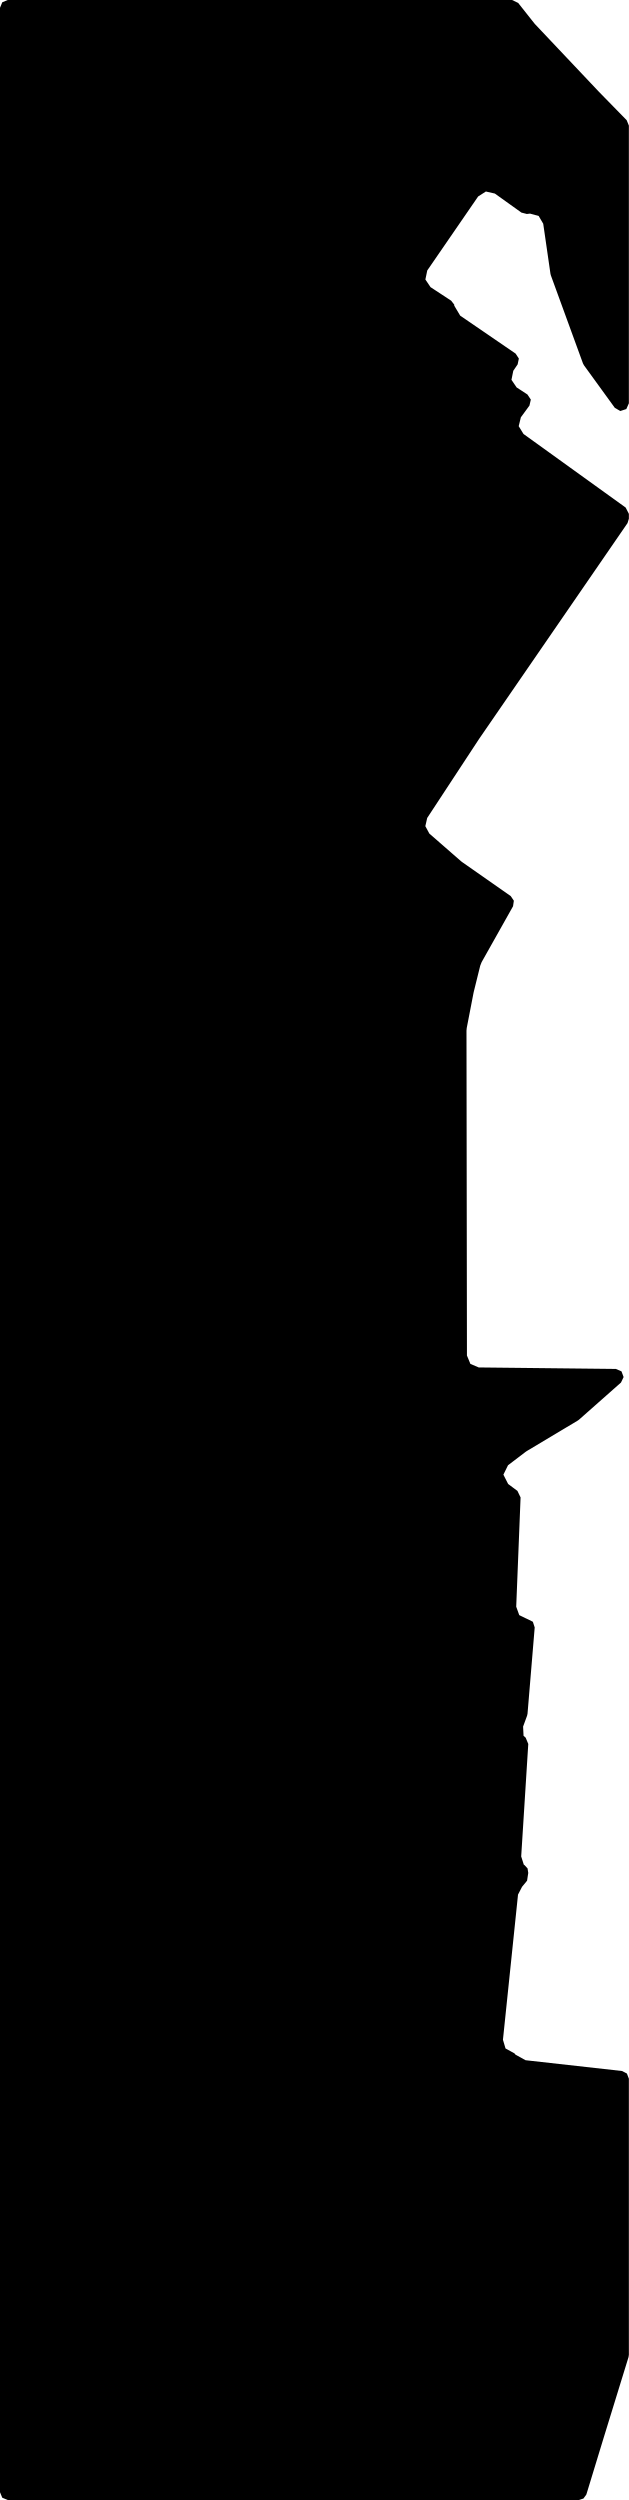
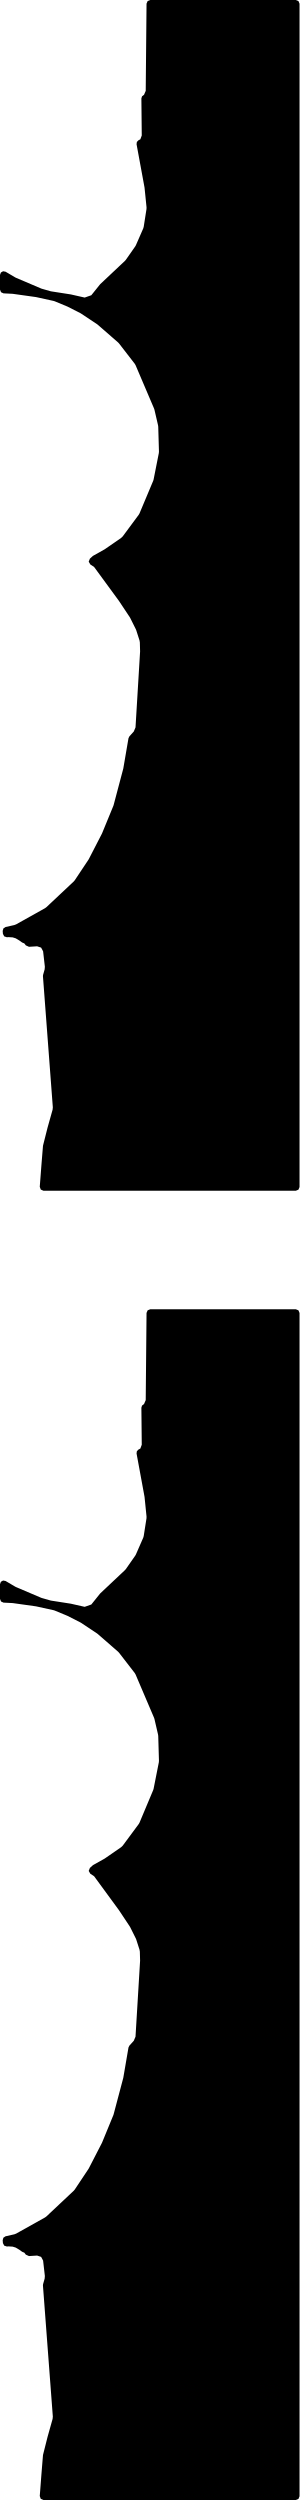
<svg>
  <g transform="translate(0 0)">
-     <polygon id="2" class="bin" points="-197.856,911.334 -199.795,915.082 -207.077,985.207 -205.836,989.407 -201.505,991.783 -201.007,992.407 -196.159,995.085 -149.583,1000.295 -147.205,1001.522 -146.25,1004.022 -146.25,1137.349 -146.416,1138.453 -158.491,1177.639 -166.554,1204.073 -166.581,1204.158 -166.836,1204.929 -168.2,1206.79 -170.396,1207.5 -446.25,1207.5 -448.902,1206.402 -450,1203.75 -450,3.75 -448.902,1.098 -446.25,0.0 -202.659,0.0 -199.719,1.423 -191.923,11.272 -191.529,11.726 -160.744,44.309 -160.664,44.392 -147.318,58.054 -146.25,60.675 -146.25,194.791 -147.492,197.578 -150.394,198.52 -153.036,196.992 -167.941,176.437 -168.428,175.521 -183.941,132.981 -184.13,132.232 -187.623,108.062 -189.815,104.32 -193.997,103.173 -195.52,103.354 -198.148,102.68 -210.99,93.485 -215.324,92.498 -219.063,94.9 -243.636,130.641 -244.538,134.998 -242.056,138.691 -232.084,145.238 -230.596,147.156 -230.595,147.641 -227.724,152.46 -200.961,170.792 -199.396,173.188 -199.977,175.991 -202.085,179.097 -202.963,183.45 -200.474,187.128 -195.25,190.54 -193.612,193.009 -194.276,195.896 -198.425,201.557 -199.465,205.85 -197.148,209.612 -147.808,245.149 -146.25,248.192 -146.25,250.543 -146.91,252.668 -218.59,356.881 -218.673,357.004 -243.666,395.082 -244.561,399.038 -242.635,402.607 -227.394,415.912 -226.815,416.365 -203.318,432.808 -201.812,435.047 -202.199,437.718 -217.375,464.715 -218.055,466.432 -221.198,479.145 -221.274,479.49 -224.563,496.506 -224.688,497.82 -224.465,654.733 -222.8,658.77 -218.779,660.473 -152.503,661.201 -149.82,662.374 -148.798,665.117 -150.059,667.759 -170.32,685.683 -170.879,686.093 -195.509,700.83 -196.142,701.258 -204.627,707.714 -206.861,712.257 -204.57,716.772 -200.077,720.103 -198.563,723.265 -200.668,776.038 -199.205,780.104 -195.325,782.006 -195.214,782.014 -192.631,783.314 -191.742,786.066 -195.207,827.707 -195.422,828.684 -197.343,833.935 -197.126,838.391 -196.102,839.296 -194.843,842.342 -198.263,896.669 -197.005,900.641 -196.685,900.827 -195.184,902.449 -194.857,904.634 -195.424,908.376 -197.856,911.334 " moovel_rot="0" moovel_centroid="-317.793,611.866" transform="translate(450 0)" />
-     <g transform="translate(2.497632 -1751.192) rotate(0)">
-       <polygon id="222672433" class="tile" points="35.632,1770.272 25.207,1770.037 25.312,1754.708 3.629,1753.689 0.103,1863.339 3.331,1870.195 0.0,1946.661 1.757,1965.245 1.565,1986.391 59.437,1986.703 51.898,1957.891 59.194,1933.352 66.341,1924.385 73.515,1927.295 80.269,1949.914 123.956,1939.545 128.401,1934.052 131.884,1936.766 132.766,1939.72 155.877,1940.579 149.644,1913.633 146.802,1898.573 150.8,1896.964 139.002,1848.532 132.295,1849.665 130.739,1841.239 106.369,1847.597 113.527,1886.591 98.435,1890.416 102.725,1911.196 72.591,1917.236 63.144,1877.815 36.463,1883.761 25.885,1836.889 51.67,1831.146 42.302,1789.639 35.632,1770.272 " moovel_rot="55.0" moovel_centroid="56.001,1890.536" />
+     <polygon id="2" class="bin" points="-1.875,0.0 0.777,1.098 1.875,3.75 1.875,1203.75 0.777,1206.402 -1.875,1207.5 -257.81,1207.5 -260.561,1206.299 -261.549,1203.464 -259.809,1180.685 -259.807,1180.666 -258.299,1162.148 -258.197,1161.536 -253.649,1143.512 -253.624,1143.416 -248.541,1125.306 -248.305,1122.937 -258.33,989.946 -258.198,988.639 -256.603,983.027 -256.386,980.379 -258.163,964.717 -260.184,960.955 -264.239,959.619 -272.49,960.126 -275.676,958.69 -277.272,956.645 -278.806,956.071 -279.696,955.593 -282.027,953.9 -282.551,953.555 -285.957,951.527 -289.039,950.577 -292.771,950.347 -293.719,950.354 -294.886,950.443 -297.605,949.558 -298.91,947.012 -299.154,944.047 -298.439,941.52 -296.243,940.081 -287.345,938.071 -285.507,937.366 -256.209,920.976 -254.858,919.986 -227.073,893.864 -226.06,892.665 -212.168,871.791 -211.779,871.13 -198.558,845.452 -198.311,844.917 -186.947,817.26 -186.66,816.407 -176.915,779.612 -176.785,779.012 -171.584,748.636 -170.675,746.759 -166.192,741.781 -164.453,737.627 -159.828,660.915 -159.818,660.314 -160.059,651.422 -160.384,649.513 -163.724,639.092 -164.118,638.124 -169.823,626.674 -170.248,625.939 -181.084,609.611 -181.264,609.352 -189.423,598.203 -201.124,582.225 -206.446,574.958 -210.259,572.424 -211.923,569.591 -210.717,566.536 -207.972,564.022 -207.271,563.515 -196.057,557.238 -195.503,556.893 -179.018,545.489 -177.405,543.927 -161.194,522.017 -160.382,520.591 -146.506,487.537 -146.101,486.211 -140.806,459.448 -140.678,457.917 -141.404,432.736 -141.578,431.387 -145.256,415.476 -145.63,414.328 -164.381,370.36 -165.266,368.853 -181.203,348.244 -182.125,347.267 -202.795,329.257 -203.506,328.715 -219.686,317.962 -220.369,317.563 -233.211,311.017 -233.7,310.791 -246.371,305.537 -247.528,305.174 -265.015,301.331 -265.537,301.237 -288.708,297.993 -289.321,297.935 -298.311,297.49 -300.842,296.329 -301.875,293.744 -301.875,278.777 -300.991,276.359 -298.755,275.081 -296.223,275.545 -286.447,281.3 -285.654,281.7 -260.214,292.541 -259.404,292.828 -250.761,295.292 -249.934,295.473 -233.265,298.07 -230.468,298.506 -230.46,298.507 -230.194,298.549 -229.951,298.596 -218.75,301.132 -215.998,301.753 -209.275,299.403 -200.425,288.372 -200.072,287.989 -175.135,264.497 -174.214,263.432 -164.735,249.866 -164.072,248.684 -156.633,231.675 -156.14,229.985 -153.325,211.992 -153.277,210.239 -155.273,190.518 -155.351,189.966 -163.395,146.254 -163.081,143.939 -161.459,142.26 -159.554,141.254 -158.122,137.389 -158.5,99.841 -157.85,97.694 -156.091,96.302 -155.867,96.216 -154.099,92.126 -153.272,3.715 -152.162,1.086 -149.522,0.0 -1.875,0.0 " moovel_rot="0" moovel_centroid="-100.912,662.561" moovel_centroidlatlon="0,0" transform="translate(301.875 0)" />
+     <g transform="translate(48.28366 -298.7791) rotate(0)">
+       <polygon id="443136827" class="tile" points="19.434,1201.0 118.382,1201.246 133.828,1228.725 137.044,1241.73 140.376,1258.971 140.152,1416.805 19.833,1418.125 20.408,1355.897 1.253,1330.426 1.0,1284.594 16.411,1266.368 19.434,1201.0 " moovel_rot="-16.2" moovel_centroid="75.506,1310.518" moovel_centroidlatlon="-74.164,40.583" />
    </g>
-     <g transform="translate(53.31033 -998.843) rotate(0)">
-       <polygon id="25165529" class="tile" points="4.741,1536.277 8.204,1466.614 6.109,1397.266 5.515,1385.793 1.0,1353.783 1.838,1322.599 5.55,1292.746 14.82,1236.243 14.487,1231.793 12.154,1229.141 16.717,1215.306 20.344,1204.264 21.633,1201.98 24.517,1201.0 30.672,1202.731 34.389,1205.672 32.019,1216.067 23.488,1245.59 20.029,1261.44 18.269,1276.696 17.69,1289.086 18.397,1301.329 23.095,1326.716 30.211,1349.091 52.806,1413.472 62.882,1497.538 57.97,1612.849 1.146,1613.346 4.741,1536.277 " moovel_rot="-47.2" moovel_centroid="28.606,1462.648" />
+     <g transform="translate(3.721422 -728.6568) rotate(0)">
+       <polygon id="274860433" class="tile" points="176.86,1625.466 144.72,1626.32 143.369,1626.038 142.257,1625.862 141.136,1625.567 139.675,1624.998 138.439,1624.287 137.767,1623.876 137.161,1623.394 136.627,1622.931 136.174,1622.475 135.824,1622.064 135.377,1621.474 134.946,1620.794 134.417,1619.784 134.02,1618.8 133.669,1617.769 133.343,1616.542 133.083,1615.279 132.973,1614.561 128.675,1614.483 127.982,1586.605 131.43,1586.443 131.745,1586.313 132.132,1586.053 132.397,1585.68 132.375,1585.078 132.367,1584.104 132.478,1583.01 132.649,1582.034 133.016,1581.048 133.262,1580.363 133.499,1579.859 133.748,1579.107 134.066,1578.422 134.352,1578.106 134.867,1577.863 135.504,1577.676 135.631,1577.355 135.468,1576.797 132.769,1574.466 139.844,1567.285 142.617,1569.475 143.226,1569.59 143.837,1568.963 144.558,1568.302 145.216,1567.985 146.554,1567.54 147.859,1567.324 148.495,1567.306 149.295,1567.508 149.975,1567.548 150.83,1567.748 152.426,1568.556 153.432,1569.186 154.072,1569.552 154.762,1570.143 155.78,1570.205 156.881,1570.057 157.895,1569.642 158.609,1569.003 158.796,1568.199 158.28,1567.204 152.076,1561.553 154.987,1558 154.399,1557.041 153.553,1556.416 152.738,1556.192 147.389,1551.229 147.139,1550.442 146.77,1549.85 146.261,1549.416 145.512,1549.214 144.875,1549.457 142.581,1552.267 132.112,1542.395 134.89,1539.634 134.877,1538.963 133.621,1537.34 132.342,1535.208 131.46,1533.291 131.209,1532.429 131.136,1531.245 131.132,1530.561 130.86,1529.83 130.466,1529.229 129.988,1528.989 126.427,1528.931 125.37,1496.524 128.669,1496.456 129.486,1496.295 129.948,1495.724 130.034,1494.996 129.856,1494.304 129.434,1493.704 127.872,1492.385 134.303,1485.224 172.009,1520.906 169.761,1523.145 169.39,1523.803 169.397,1524.307 169.665,1524.749 170.187,1525.142 170.946,1525.444 171.295,1525.517 171.698,1525.56 172.288,1525.457 172.706,1525.316 173.158,1525.059 174.028,1524.285 174.692,1523.459 175.116,1522.696 175.415,1522.131 175.595,1521.461 175.632,1520.809 175.563,1520.046 175.35,1519.358 174.565,1518.333 178.166,1514.601 178.781,1515.07 179.468,1515.353 180.137,1515.53 180.776,1515.539 181.438,1515.399 182.262,1515.084 182.966,1514.684 183.784,1514.071 184.323,1513.443 184.831,1512.713 185.111,1511.968 185.219,1511.203 185.022,1510.387 184.681,1509.794 184.319,1509.369 183.897,1509.126 183.248,1509.149 182.555,1509.394 180.398,1511.721 142.921,1476.243 145.567,1473.213 145.579,1472.889 145.392,1472.491 145.145,1472.126 144.014,1471.036 143.198,1469.948 142.36,1468.221 141.139,1465.025 141.107,1464.155 141.05,1463.2 141.027,1462.091 141.098,1461.153 141.278,1460.014 141.467,1459.087 141.741,1458.044 142.142,1457.111 142.376,1456.486 142.899,1455.517 143.31,1454.834 143.974,1453.895 145.34,1452.209 145.551,1451.827 145.507,1451.318 145.013,1450.699 142.621,1448.927 166.43,1423.73 168.652,1426.328 169.146,1426.684 169.745,1426.568 170.035,1426.335 170.874,1425.705 171.878,1425.021 172.973,1424.519 173.79,1424.206 175.194,1423.689 175.943,1423.441 176.708,1423.196 177.157,1422.949 177.29,1422.494 176.9,1419 190.994,1418.125 253.97,1479.898 254.161,1480.736 253.971,1481.719 254.166,1482.434 256.518,1481.78 264.3,1485.513 262.823,1494.265 262.779,1496.902 262.529,1499.824 262.349,1506.222 264.18,1575.35 263.9,1576.453 262.95,1577.952 262.67,1578.622 256.846,1584.508 240.728,1569.056 243.444,1566.075 243.287,1565.571 242.525,1565.243 241.957,1565.14 241.046,1565.338 240.169,1565.851 228.612,1578.049 228.376,1578.684 228.307,1579.255 228.499,1579.999 228.805,1580.52 229.193,1581.067 229.595,1581.298 230.148,1581.266 230.921,1580.876 231.614,1580.255 232.804,1578.655 253.155,1598.022 250.698,1600.726 250.63,1601.071 250.683,1601.435 250.94,1601.77 251.252,1602.082 251.945,1602.569 242.474,1612.571 241.355,1614.303 239.987,1616.563 238.741,1618.823 237.972,1620.291 236.661,1623.467 223.154,1623.987 211.712,1624.205 209.736,1624.105 207.876,1623.67 205.434,1622.687 203.298,1621.361 201.436,1619.668 200.389,1618.613 198.068,1616.297 197.046,1615.138 195.663,1614.248 194.483,1614.248 193.606,1614.705 185.051,1626.113 181.995,1626.144 178.45,1626.183 177.919,1625.879 177.403,1625.634 176.86,1625.466 " moovel_rot="-20.9" moovel_centroid="194.577,1531.425" moovel_centroidlatlon="-73.835,40.675" />
    </g>
-     <g transform="translate(-283.5777 -1771.317) rotate(0)">
-       <polygon id="223633973" class="tile" points="374.323,2127.25 423.33,2128.5 422.902,2114.069 440.305,2104.977 463.023,2093.115 466.393,2093.254 465.843,2009.079 461.179,2008.963 461.129,1986.703 374.323,1986.984 374.327,1990.522 374.323,2127.25 " moovel_rot="40.0" moovel_centroid="417.323,2052.699" />
+     <g transform="translate(-118.2238 -1383.515) rotate(0)">
+       <polygon id="443764996" class="tile" points="272.741,1990.235 309.982,1997.032 306.86,2013.818 326.828,2017.467 316.992,2070.224 374.092,2080.646 377.372,2063.063 331.876,2054.757 353.388,1939.303 377.071,1812.198 348.283,1806.945 341.984,1840.752 301.963,1833.45 272.741,1990.235 " moovel_rot="-26.9" moovel_centroid="326.624,1929.498" moovel_centroidlatlon="-74.114,40.565" />
    </g>
-     <g transform="translate(78.53352 -1373.155) rotate(0)">
-       <polygon id="286144368" class="tile" points="99.246,2098.898 9.116,2103.468 8.271,2090.075 2.1,2085.06 0.0,2061.703 2.23,2055.073 2.117,2024.251 7.201,2023.881 7.409,2006.325 34.26,1991.797 88.914,1986.703 98.291,1993.523 104.174,2001.449 104.157,2093.945 100.298,2094.736 99.246,2098.898 " moovel_rot="40.8" moovel_centroid="54.507,2046.875" />
+     <g transform="translate(164.8428 -1057.143) rotate(0)">
+       <polygon id="329318004" class="tile" points="98.948,1418.125 124.37,1418.302 124.189,1806.945 99.332,1806.877 98.948,1418.125 " moovel_rot="50.9" moovel_centroid="111.709,1611.835" moovel_centroidlatlon="-73.772,40.679" />
    </g>
-     <g transform="translate(-235.8766 -743.7329) rotate(0)">
-       <polygon id="375468800" class="tile" points="436.775,1214.278 436.661,1350.072 433.075,1350.513 432.487,1352.878 422.918,1352.918 422.382,1334.283 420.536,1334.603 420.088,1335.679 420.237,1352.196 387.76,1352.377 387.312,1337.689 367.418,1337.956 367.33,1338.671 386.6,1338.404 386.626,1352.076 363.604,1352.343 363.402,1348.075 357.066,1347.628 357.066,1202.343 360.906,1201.534 371.521,1201.0 371.521,1222.854 367.242,1223.035 367.418,1224.377 371.697,1224.557 371.723,1256.584 366.346,1256.711 367.356,1282.92 371.969,1282.78 371.521,1291.022 367.33,1291.109 367.33,1293.527 371.609,1293.259 371.723,1313.464 372.321,1313.591 372.233,1309.116 381.96,1308.935 382.136,1313.591 387.312,1313.951 387.584,1308.755 426.933,1308.935 426.67,1264.472 418.234,1264.632 411.767,1257.158 411.881,1253.538 407.505,1253.719 407.566,1251.341 397.514,1250.225 397.487,1221.418 426.573,1220.79 426.573,1214.432 436.775,1214.278 " moovel_rot="-90" moovel_centroid="397.498,1290.316" />
+     <g transform="translate(-313.8806 -905.4651) rotate(0)">
+       <polygon id="309309708" class="tile" points="569.317,1962.498 568.481,1909.256 569.439,1806.945 498.861,1807.966 498.766,1811.727 506.923,1811.748 507.969,1902.986 511.704,1919.622 518.738,1934.558 523.437,1939.812 530.42,1947.616 544.455,1956.571 558.722,1961.158 569.317,1962.498 " moovel_rot="-0.9" moovel_centroid="539.849,1877.792" moovel_centroidlatlon="-74.151,40.597" />
    </g>
-     <g transform="translate(-182.7341 -918.1581) rotate(0)">
-       <polygon id="277477842" class="tile" points="256.142,1737.931 258.186,1627.881 254.961,1626.801 254.069,1624.281 252.936,1621.993 249.763,1618.444 246.976,1616.114 243.343,1613.989 240.175,1613.346 234.119,1613.569 229.743,1615.135 225.846,1617.943 222.846,1621.37 185.333,1715.278 185.234,1724.486 187.859,1733.42 191.7,1739.422 198.956,1745.398 206.131,1748.741 213.524,1749.341 238.599,1745.566 245.267,1745.031 248.941,1744.863 252.852,1745.395 256.378,1748.441 258.301,1753.689 257.631,1737.074 256.142,1737.931 " moovel_rot="-42.6" moovel_centroid="227.627,1689.364" />
+     <g transform="translate(-31.45279 -942.135) rotate(0)">
+       <polygon id="383827141" class="tile" points="251.24,1393.631 199.105,1320.911 240.835,1290.529 233.105,1279.301 202.22,1301.723 185.841,1278.588 217.108,1256.153 212.462,1249.327 194.137,1260.734 178.915,1239.456 234.393,1201.0 251.333,1222.971 251.24,1393.631 " moovel_rot="79.0" moovel_centroid="226.261,1283.422" moovel_centroidlatlon="-73.848,40.752" />
    </g>
-     <g transform="translate(-241.999 -1023.198) rotate(0)">
-       <polygon id="450358501" class="tile" points="366.721,1859.652 370.007,1862.121 366.627,1866.299 388.526,1882.56 391.84,1878.439 396.363,1882.089 404.32,1871.536 410.158,1876.17 402.205,1886.718 405.835,1889.724 403.428,1892.84 407.959,1896.355 407.317,1897.26 426.391,1911.591 434.269,1844.967 427.242,1854.172 377.162,1815.93 404.967,1779.508 417.816,1789.318 418.397,1788.568 434.347,1787.642 432.751,1763.59 420.993,1753.689 343.117,1791.33 371.845,1816.554 354.205,1836.308 366.333,1845.282 373.491,1850.609 368.581,1857.222 366.721,1859.652 " moovel_rot="-40.5" moovel_centroid="395.466,1828.57" />
+     <g transform="translate(76.96542 -745.1283) rotate(0)">
+       <polygon id="180332956" class="tile" points="116.542,1927.095 188.7,1905.866 187.927,1806.945 116.548,1808.388 116.542,1927.095 " moovel_rot="-83.4" moovel_centroid="151.35,1862.352" moovel_centroidlatlon="-73.809,40.656" />
    </g>
-     <g transform="translate(-76.8835 -1198.5) rotate(0)">
-       <polygon id="272064769" class="tile" points="223.59,1296.387 223.565,1201.178 282.735,1201.0 282.759,1296.209 223.59,1296.387 " moovel_rot="-67.0" moovel_centroid="253.162,1248.694" />
+     <g transform="translate(224.8104 -1597.882) rotate(0)">
+       <polygon id="281396281" class="tile" points="62.126,1948.957 10.787,1959.73 0.0,1908.33 10.962,1906.027 20.347,1950.756 32.8,1948.142 32.482,1946.641 28.353,1947.508 24.987,1945.359 14.826,1896.908 18.381,1896.163 2.174,1818.926 59.292,1806.945 62.013,1819.923 55.765,1829.966 58.292,1842.034 40.478,1845.774 60.065,1939.137 62.126,1948.957 " moovel_rot="-4.2" moovel_centroid="31.694,1883.103" moovel_centroidlatlon="-73.874,40.77" />
    </g>
-     <g transform="translate(-157.0324 -1294.857) rotate(0)">
-       <polygon id="245186347" class="tile" points="249.533,2232.474 249.539,2208.521 243.841,2208.528 243.843,2201.586 249.641,2201.577 249.646,2189.094 244.815,2189.097 244.82,2181.578 244.817,2174.057 248.202,2174.057 248.213,2132.941 244.016,2132.943 244.016,2129.149 239.533,2129.151 239.532,2132.713 234.255,2132.713 229.243,2132.723 229.245,2128.5 200.949,2128.529 200.952,2132.82 196.719,2132.821 196.717,2152.588 201.559,2152.58 201.563,2157.66 195.615,2157.661 195.619,2130.959 192.644,2130.963 184.088,2130.97 184.071,2169.024 189.054,2169.022 189.043,2192.955 184.05,2192.961 184.042,2230.453 188.411,2230.443 192.268,2230.444 196.423,2230.435 196.432,2207.637 202.712,2207.625 202.711,2211.888 197.798,2211.896 197.791,2231.457 201.979,2231.454 201.976,2236.621 230.746,2236.588 230.748,2232.223 235.527,2232.216 240.698,2232.21 240.697,2236.711 245.137,2236.701 245.139,2232.479 249.533,2232.474 " moovel_rot="-79.2" moovel_centroid="217.008,2182.364" />
+     <g transform="translate(-170.6953 -1034.65) rotate(0)">
+       <polygon id="413778951" class="tile" points="342.244,1255.246 350.467,1254.694 349.424,1278.081 394.561,1296.766 391.37,1226.054 427.405,1225.806 426.435,1201.644 342.232,1201.0 342.244,1255.246 " moovel_rot="45.5" moovel_centroid="376.313,1238.134" moovel_centroidlatlon="-74.143,40.554" />
    </g>
-     <g transform="translate(40.47001 -728.8904) rotate(0)">
-       <polygon id="182103074" class="tile" points="130.808,1639.3 130.789,1613.483 54.637,1613.346 54.703,1706.885 66.302,1706.906 68.989,1706.91 102.247,1706.968 102.212,1656.51 102.197,1639.255 130.808,1639.3 " moovel_rot="20.1" moovel_centroid="83.862,1655.345" />
+     <g transform="translate(-216.2218 -543.1149) rotate(0)">
+       <polygon id="238899941" class="tile" points="505.966,1428.41 502.249,1428.219 501.959,1426.482 501.236,1422.247 485.503,1422.433 485.375,1418.289 479.411,1418.125 475.859,1418.992 478.303,1449.099 480.004,1465.693 482.913,1465.651 484.365,1466.181 484.564,1469.775 483.291,1470.371 480.629,1470.733 479.857,1493.251 479.161,1504.914 481.781,1505.125 482.796,1505.571 482.646,1508.813 481.426,1509.149 478.868,1509.196 477.934,1521.531 477.095,1539.308 480.313,1544.004 481.826,1544.792 481.527,1549.66 479.995,1550.429 475.91,1552.475 476.3,1570.702 479.873,1586.074 484.853,1600.329 488.428,1598.765 491.076,1598.166 495.488,1597.169 495.919,1594.238 498.385,1591.033 500.61,1586.361 502.114,1548.447 502.136,1547.81 506.085,1547.317 508.263,1508.459 509.457,1468.249 505.966,1428.41 " moovel_rot="64.9" moovel_centroid="492.294,1504.725" moovel_centroidlatlon="-73.853,40.76" />
    </g>
-     <g transform="translate(-517.8074 -1363.474) rotate(0)">
-       <polygon id="108144474" class="tile" points="566.986,2026.484 566.546,1993.464 567.635,1992.175 567.622,1987.095 546.41,1986.797 541.211,1986.729 539.938,1986.703 539.882,1988.523 539.761,1992.89 539.762,1993.458 539.887,2017.331 536.982,2012.643 535.188,2011.649 533.143,2010.795 530.7,2010.465 528.276,2010.636 525.539,2011.344 523.189,2012.743 521.39,2015.361 520.342,2018.459 520.36,2041.214 520.358,2043.832 520.369,2051.442 520.39,2084.468 520.307,2095.428 523.288,2102.444 530.356,2102.443 530.344,2098.988 540.81,2094.091 540.727,2053.519 542.269,2053.604 582.977,2053.752 583.236,2047.684 589.051,2047.571 588.77,2029.578 581.455,2029.648 580.889,2029.198 576.317,2029.181 575.401,2030.71 569.904,2030.819 569.931,2026.491 566.986,2026.484 " moovel_rot="8.7" moovel_centroid="546.394,2038.194" />
+     <g transform="translate(166.0459 -1407.13) rotate(0)">
+       <polygon id="313670396" class="tile" points="56.502,1567.388 56.643,1541.579 56.614,1537.463 79.706,1538.303 81.743,1510.316 64.1,1509.685 58.636,1504.067 56.526,1418.259 65.644,1418.125 70.139,1420.712 78.282,1418.2 89.192,1442.584 95.823,1472.726 97.948,1490.988 92.848,1491.231 93.179,1502.888 97.339,1503.744 94.646,1551.416 89.843,1569.127 56.502,1567.388 " moovel_rot="-56.1" moovel_centroid="76.358,1493.286" moovel_centroidlatlon="-74.192,40.535" />
    </g>
-     <g transform="translate(-319.2424 -1429.508) rotate(0)">
-       <polygon id="317242929" class="tile" points="506.494,1753.689 478.257,1789.653 472.391,1785.331 435.347,1832.607 455.912,1848.815 514.69,1895.158 519.863,1889.045 515.547,1885.328 516.886,1883.828 507.08,1874.864 509.884,1871.284 499.96,1863.379 467.377,1837.993 462.913,1834.51 495.923,1794.144 497.447,1792.166 519.833,1763.015 506.494,1753.689 " moovel_rot="43.3" moovel_centroid="479.416,1823.066" />
+     <g transform="translate(-147.2489 -1151.591) rotate(0)">
+       <polygon id="283424654" class="tile" points="341.232,1312.001 297.701,1313.822 297.843,1207.223 301.511,1206.758 301.498,1201.196 336.931,1201.0 337.208,1205.148 340.973,1205.326 341.232,1312.001 " moovel_rot="10.6" moovel_centroid="319.405,1257.515" moovel_centroidlatlon="-73.86,40.669" />
    </g>
-     <g transform="translate(-129.3077 -1076.98) rotate(0)">
-       <polygon id="412450772" class="tile" points="131.817,1695.278 173.42,1695.134 173.686,1692.18 174.281,1622.301 174.349,1613.902 131.808,1613.346 131.817,1695.278 " moovel_rot="29.9" moovel_centroid="152.878,1654.297" />
+     <g transform="translate(-224.3282 -295.1125) rotate(0)">
+       <polygon id="118766904" class="tile" points="403.37,1480.66 403.99,1478.708 412.289,1452.709 412.845,1450.968 412.843,1425.948 412.839,1418.125 369.356,1422.88 362.304,1423.077 355.032,1423.281 359.162,1448.061 356.266,1471.542 403.37,1480.66 " moovel_rot="-68.7" moovel_centroid="385.276,1447.944" moovel_centroidlatlon="-73.831,40.751" />
    </g>
-     <g transform="translate(-281.2616 -756.0947) rotate(0)">
-       <polygon id="255480859" class="tile" points="333.139,1245.056 292.372,1201.0 287.22,1205.551 283.759,1284.967 333.17,1288.499 333.139,1245.056 " moovel_rot="-14.2" moovel_centroid="306.743,1252.728" />
+     <g transform="translate(-358.8448 -294.7812) rotate(0)">
+       <polygon id="443136835" class="tile" points="458.717,1421.723 458.751,1486.431 452.957,1487.605 452.195,1490.644 417.041,1479.678 417.736,1475.167 413.845,1475.212 414.598,1418.125 458.717,1421.723 " moovel_rot="73.3" moovel_centroid="436.962,1452.542" moovel_centroidlatlon="-74.165,40.579" />
    </g>
-     <g transform="translate(-169.5719 -876.3498) rotate(0)">
-       <polygon id="284469844" class="tile" points="172.14,1202.216 172.072,1316.448 197.359,1316.162 198.563,1315.352 199.119,1313.706 196.388,1201.0 174.011,1201.367 172.14,1202.216 " moovel_rot="65.6" moovel_centroid="184.956,1259.801" />
+     <g transform="translate(159.9739 -1389.086) rotate(0)">
+       <polygon id="436396133" class="tile" points="38.994,1543.192 54.502,1543.382 54.491,1418.205 0.194,1418.125 0.0,1433.659 39.235,1433.23 38.994,1543.192 " moovel_rot="5.5" moovel_centroid="40.345,1467.842" moovel_centroidlatlon="-73.805,40.588" />
    </g>
-     <g transform="translate(-247.8611 -1610.846) rotate(0)">
-       <polygon id="280170299" class="tile" points="298.401,1634.688 298.651,1631.203 299.331,1621.589 299.94,1613.346 342.769,1613.524 342.754,1686.955 326.9,1686.465 326.033,1698.517 311.188,1697.492 311.125,1655.143 299.088,1655.262 298.401,1634.688 " moovel_rot="-55.9" moovel_centroid="322.766,1649.869" />
+     <g transform="translate(-190.8045 -1375.875) rotate(0)">
+       <polygon id="235063429" class="tile" points="474.828,1418.193 459.792,1418.125 459.751,1581.312 467.944,1581.346 468.163,1522.273 474.859,1522.252 474.805,1514.565 474.828,1418.193 " moovel_rot="40" moovel_centroid="466.489,1489.635" moovel_centroidlatlon="-73.916,40.604" />
    </g>
-     <g transform="translate(87.86079 -1981.564) rotate(0)">
-       <polygon id="404110990" class="tile" points="114.522,2133.997 124.324,2128.5 135.826,2152.796 131.367,2168.52 122.951,2171.485 117.601,2240.519 135.891,2263.552 123.208,2276.143 104.308,2250.523 99.449,2231.016 114.522,2133.997 " moovel_rot="-77.0" moovel_centroid="116.572,2201.919" />
+     <g transform="translate(-120.7603 -782.9681) rotate(0)">
+       <polygon id="240737270" class="tile" points="265.329,1463.531 308.766,1463.457 308.861,1425.392 308.755,1418.125 302.775,1418.134 265.3,1418.197 265.329,1463.531 " moovel_rot="-81.6" moovel_centroid="287.063,1440.82" moovel_centroidlatlon="-73.962,40.689" />
    </g>
-     <g transform="translate(-0.4525073 -1650.936) rotate(0)">
-       <polygon id="302064286" class="tile" points="184.6,1848.869 175.767,1850 169.598,1847.774 169.963,1817.564 169.115,1812.87 167.036,1809.49 163.82,1805.895 161.69,1801.492 162.301,1792.728 157.877,1792.941 158.407,1777.897 158.636,1775.695 159.635,1774.244 161.323,1772.908 163.775,1772.329 165.968,1771.856 165.835,1769.909 168.89,1768.103 169.224,1762.173 162.577,1762.003 158.377,1756.844 158.196,1754.288 187.678,1753.832 191.467,1753.689 191.518,1829.441 189.046,1839.749 184.6,1848.869 " moovel_rot="-40.7" moovel_centroid="177.589,1797.199" />
+   </g>
+   <g transform="translate(0 1327.7)">
+     <polygon id="2" class="bin" points="-1.875,0.0 0.777,1.098 1.875,3.75 1.875,1203.75 0.777,1206.402 -1.875,1207.5 -257.81,1207.5 -260.561,1206.299 -261.549,1203.464 -259.809,1180.685 -259.807,1180.666 -258.299,1162.148 -258.197,1161.536 -253.649,1143.512 -253.624,1143.416 -248.541,1125.306 -248.305,1122.937 -258.33,989.946 -258.198,988.639 -256.603,983.027 -256.386,980.379 -258.163,964.717 -260.184,960.955 -264.239,959.619 -272.49,960.126 -275.676,958.69 -277.272,956.645 -278.806,956.071 -279.696,955.593 -282.027,953.9 -282.551,953.555 -285.957,951.527 -289.039,950.577 -292.771,950.347 -293.719,950.354 -294.886,950.443 -297.605,949.558 -298.91,947.012 -299.154,944.047 -298.439,941.52 -296.243,940.081 -287.345,938.071 -285.507,937.366 -256.209,920.976 -254.858,919.986 -227.073,893.864 -226.06,892.665 -212.168,871.791 -211.779,871.13 -198.558,845.452 -198.311,844.917 -186.947,817.26 -186.66,816.407 -176.915,779.612 -176.785,779.012 -171.584,748.636 -170.675,746.759 -166.192,741.781 -164.453,737.627 -159.828,660.915 -159.818,660.314 -160.059,651.422 -160.384,649.513 -163.724,639.092 -164.118,638.124 -169.823,626.674 -170.248,625.939 -181.084,609.611 -181.264,609.352 -189.423,598.203 -201.124,582.225 -206.446,574.958 -210.259,572.424 -211.923,569.591 -210.717,566.536 -207.972,564.022 -207.271,563.515 -196.057,557.238 -195.503,556.893 -179.018,545.489 -177.405,543.927 -161.194,522.017 -160.382,520.591 -146.506,487.537 -146.101,486.211 -140.806,459.448 -140.678,457.917 -141.404,432.736 -141.578,431.387 -145.256,415.476 -145.63,414.328 -164.381,370.36 -165.266,368.853 -181.203,348.244 -182.125,347.267 -202.795,329.257 -203.506,328.715 -219.686,317.962 -220.369,317.563 -233.211,311.017 -233.7,310.791 -246.371,305.537 -247.528,305.174 -265.015,301.331 -265.537,301.237 -288.708,297.993 -289.321,297.935 -298.311,297.49 -300.842,296.329 -301.875,293.744 -301.875,278.777 -300.991,276.359 -298.755,275.081 -296.223,275.545 -286.447,281.3 -285.654,281.7 -260.214,292.541 -259.404,292.828 -250.761,295.292 -249.934,295.473 -233.265,298.07 -230.468,298.506 -230.46,298.507 -230.194,298.549 -229.951,298.596 -218.75,301.132 -215.998,301.753 -209.275,299.403 -200.425,288.372 -200.072,287.989 -175.135,264.497 -174.214,263.432 -164.735,249.866 -164.072,248.684 -156.633,231.675 -156.14,229.985 -153.325,211.992 -153.277,210.239 -155.273,190.518 -155.351,189.966 -163.395,146.254 -163.081,143.939 -161.459,142.26 -159.554,141.254 -158.122,137.389 -158.5,99.841 -157.85,97.694 -156.091,96.302 -155.867,96.216 -154.099,92.126 -153.272,3.715 -152.162,1.086 -149.522,0.0 -1.875,0.0 " moovel_rot="0" moovel_centroid="-100.912,662.561" moovel_centroidlatlon="0,0" transform="translate(301.875 0)" />
+     <g transform="translate(-425.5808 -284.1041) rotate(0)">
+       <polygon id="47090254" class="tile" points="517.622,1201.0 495.306,1202.059 497.362,1248.011 473.566,1249.087 473.523,1294.116 478.997,1293.793 479.936,1300.188 483.611,1302.906 488.672,1305.271 488.961,1340.249 518.32,1339.188 515.257,1239.996 518.364,1237.706 517.622,1201.0 " moovel_rot="-14.7" moovel_centroid="499.987,1274.983" moovel_centroidlatlon="-74.225,40.522" />
    </g>
-     <g transform="translate(-11.7741 -1369.51) rotate(0)">
-       <polygon id="373112567" class="tile" points="53.541,1617.75 45.973,1684.823 53.637,1692.416 14.253,1683.762 23.379,1613.346 53.541,1617.75 " moovel_rot="45.9" moovel_centroid="34.328,1652.014" />
+     <g transform="translate(33.60867 -835.6883) rotate(0)">
+       <polygon id="219541902" class="tile" points="68.382,1806.945 64.126,1890.822 77.091,1891.322 77.065,1891.689 77.96,1891.767 82.86,1892.135 83.465,1884.029 94.162,1884.821 93.569,1892.755 115.542,1894.385 115.509,1809.641 68.382,1806.945 " moovel_rot="-31.6" moovel_centroid="90.963,1850.229" moovel_centroidlatlon="-73.934,40.752" />
    </g>
-     <g transform="translate(10.81534 -1213.461) rotate(0)">
-       <polygon id="283424655" class="tile" points="136.964,2129.266 148.996,2129.063 182.498,2128.5 183.042,2175.451 167.958,2176.57 168.002,2169.758 160.735,2169.623 160.989,2177.229 136.891,2177.147 136.964,2129.266 " moovel_rot="10.3" moovel_centroid="159.666,2152.39" />
+     <g transform="translate(-356.3078 -500.1325) rotate(0)">
+       <polygon id="166776565" class="tile" points="510.7,1418.498 536.195,1418.125 538.786,1557.673 538.742,1560.709 538.705,1562.269 538.2,1564.402 537.746,1565.37 511.561,1565.642 511.173,1564.251 510.648,1561.151 510.457,1558.914 511.328,1533.405 510.7,1418.498 " moovel_rot="25.1" moovel_centroid="524.279,1493.02" moovel_centroidlatlon="-73.816,40.585" />
    </g>
-     <g transform="translate(-464.1338 -1193.614) rotate(0)">
-       <polygon id="306425802" class="tile" points="587.238,1281.232 564.155,1280.854 564.078,1225.346 564.066,1215.169 564.041,1201.0 590.852,1202.293 587.238,1281.232 " moovel_rot="46.8" moovel_centroid="576.574,1240.352" />
+     <g transform="translate(-281.5863 -865.6574) rotate(0)">
+       <polygon id="185158141" class="tile" points="486.52,1976.361 480.342,1972.927 474.63,1960.882 470.596,1948.994 468.872,1928.565 469.311,1895.934 469.482,1882.624 468.882,1837.052 470.519,1821.564 474.473,1813.512 477.953,1811.596 484.299,1808.094 492.234,1806.945 497.766,1846.426 493.44,1896.393 486.52,1976.361 " moovel_rot="72.7" moovel_centroid="481.839,1883.946" moovel_centroidlatlon="-73.882,40.786" />
    </g>
-     <g transform="translate(67.73303 -1321.069) rotate(0)">
-       <polygon id="63406803" class="tile" points="123.817,1986.952 131.327,1987.718 133.03,1990.81 137.896,1990.916 139.967,2009.52 152.572,2008.325 154.043,2017.059 152.961,2036.856 148.869,2058.84 133.913,2057.798 123.977,2056.073 124.996,2050.577 119.921,2048.966 123.563,2032.91 123.116,2018.685 119.955,1986.703 123.817,1986.952 " moovel_rot="37.2" moovel_centroid="136.09,2025.904" />
+     <g transform="translate(-147.3017 -318.1671) rotate(0)">
+       <polygon id="280170299" class="tile" points="252.333,1222.341 252.583,1218.857 253.263,1209.242 253.872,1201.0 296.701,1201.178 296.686,1274.608 280.832,1274.119 279.964,1286.171 265.119,1285.146 265.057,1242.797 253.02,1242.915 252.333,1222.341 " moovel_rot="-55.9" moovel_centroid="276.698,1237.522" moovel_centroidlatlon="-73.867,40.708" />
    </g>
-     <g transform="translate(38.62319 -1200.517) rotate(0)">
-       <polygon id="241844813" class="tile" points="178.954,1986.703 155.086,1990.89 160.216,2036.57 155.043,2052.658 195.059,2047.641 194.027,2035.682 183.66,2036.06 178.954,1986.703 " moovel_rot="9.6" moovel_centroid="171.357,2022.011" />
+     <g transform="translate(-110.8708 -746.5144) rotate(0)">
+       <polygon id="341511089" class="tile" points="189.7,1945.7 189.727,1810.462 193.482,1810.463 193.484,1806.966 216.247,1806.945 216.241,1851.005 271.74,1850.956 271.741,1858.863 197.66,1858.929 197.645,1945.691 189.7,1945.7 " moovel_rot="-81.6" moovel_centroid="207.689,1856.119" moovel_centroidlatlon="-73.929,40.586" />
    </g>
-     <g transform="translate(-373.6736 -779.0749) rotate(0)">
-       <polygon id="59385053" class="tile" points="393.443,1694.508 376.18,1694.913 376.174,1613.346 395.135,1614.046 393.443,1694.508 " moovel_rot="38.5" moovel_centroid="385.219,1653.566" />
+     <g transform="translate(-330.851 -689.5349) rotate(0)">
+       <polygon id="244091362" class="tile" points="467.854,1806.969 422.64,1806.945 422.665,1877.778 429.765,1878.907 428.695,1885.605 451.982,1885.622 451.967,1844.538 467.872,1844.547 467.854,1806.969 " moovel_rot="7.5" moovel_centroid="442.233,1841.388" moovel_centroidlatlon="-73.997,40.574" />
    </g>
-     <g transform="translate(-175.9531 -1616.742) rotate(0)">
-       <polygon id="309136120" class="tile" points="210.617,1987.316 225.721,1986.703 225.731,2002.658 225.729,2012.243 225.732,2021.116 225.741,2039.424 225.74,2048.912 225.745,2057.748 225.752,2067.577 225.757,2080.034 218.266,2079.763 210.279,2079.449 210.617,1987.316 " moovel_rot="-42.9" moovel_centroid="218.109,2033.567" />
+     <g transform="translate(-167.9288 -300.7605) rotate(0)">
+       <polygon id="443296707" class="tile" points="309.864,1418.125 317.322,1449.422 309.861,1481.645 345.645,1497.923 353.007,1469.687 354.032,1435.436 351.97,1418.763 309.864,1418.125 " moovel_rot="28.1" moovel_centroid="333.434,1454.176" moovel_centroidlatlon="-74.127,40.543" />
    </g>
-     <g transform="translate(-249.8938 -1272.402) rotate(0)">
-       <polygon id="220738613" class="tile" points="440.457,2170.222 439.652,2157.643 442.268,2159.669 444.511,2159.93 447.701,2159.237 448.864,2157.168 449.155,2154.806 447.835,2152.637 446.801,2151.58 448.095,2145.436 451.221,2138.525 455.393,2134.148 462.871,2128.994 464.546,2128.5 469.787,2130.977 471.168,2140.312 470.973,2154.148 471.17,2167.65 469.881,2182.204 467.763,2188.802 463.675,2197.722 462.328,2199.643 457.269,2197.321 453.338,2194.595 449.507,2189.897 446.806,2183.335 446.122,2178.146 448.159,2175.422 448.665,2171.529 446.464,2169.065 443.288,2168.716 441.551,2169.504 440.457,2170.222 " moovel_rot="-78.1" moovel_centroid="458.778,2163.555" />
+     <g transform="translate(-274.0316 -351.5549) rotate(0)">
+       <polygon id="281342939" class="tile" points="472.478,1201.0 472.523,1264.535 428.454,1264.566 428.405,1201.039 433.715,1201.031 433.714,1202.605 435.688,1202.607 435.683,1201.029 447.73,1201.024 453.106,1201.02 472.478,1201.0 " moovel_rot="27.6" moovel_centroid="450.483,1232.819" moovel_centroidlatlon="-73.943,40.745" />
    </g>
-     <g transform="translate(-51.44455 -1311.993) rotate(0)">
-       <polygon id="377007929" class="tile" points="201.368,1753.689 192.605,1753.732 192.518,1872.287 201.773,1872.097 201.368,1753.689 " moovel_rot="7.5" moovel_centroid="197.066,1813.49" />
+     <g transform="translate(62.0754 -352.138) rotate(0)">
+       <polygon id="275731241" class="tile" points="171.17,1201.0 141.376,1208.764 141.432,1285.938 170.702,1296.149 171.297,1284.648 168.698,1274.662 164.893,1262.848 163.188,1253.463 163.798,1243.982 166.771,1233.533 170.902,1223.758 177.915,1213.981 172.601,1210.329 171.17,1201.0 " moovel_rot="11.4" moovel_centroid="155.773,1246.716" moovel_centroidlatlon="-73.839,40.753" />
    </g>
-     <g transform="translate(-227.2986 -825.2872) rotate(0)">
-       <polygon id="181959262" class="tile" points="245.325,1808.586 232.859,1808.347 229.83,1808.274 229.799,1757.456 236.669,1757.468 239.558,1753.689 271.459,1775.828 269.345,1779.347 262.802,1788.834 255.886,1784.512 245.107,1777.075 245.325,1808.586 " moovel_rot="4.2" moovel_centroid="244.068,1779.633" />
+     <g transform="translate(-330.297 -85.97654) rotate(0)">
+       <polygon id="182759598" class="tile" points="537.682,1201.0 545.341,1201.074 552.746,1201.144 552.688,1277.488 548.597,1277.417 548.614,1281.529 533.379,1281.291 533.469,1276.663 528.418,1276.729 519.364,1203.886 522.818,1203.657 529.497,1203.226 531.432,1218.125 537.896,1267.996 537.748,1220.507 537.682,1201.0 " moovel_rot="-87.8" moovel_centroid="538.854,1240.826" moovel_centroidlatlon="-73.94,40.576" />
    </g>
-     <g transform="translate(-89.8401 -1200.16) rotate(0)">
-       <polygon id="275608481" class="tile" points="288.154,2178.749 288.894,2171.486 291.334,2147.723 288.189,2141.726 309.628,2128.5 325.483,2169.582 314.453,2172.339 312.887,2181.514 288.154,2178.749 " moovel_rot="6.6" moovel_centroid="304.549,2157.899" />
-     </g>
-     <g transform="translate(-413.4642 -1208.219) rotate(0)">
-       <polygon id="389547532" class="tile" points="493.789,2037.686 518.918,2036.416 519.307,1987.022 493.715,1986.703 493.789,2037.686 " moovel_rot="-93.7" moovel_centroid="506.365,2011.881" />
-     </g>
-     <g transform="translate(-7.680844 -1184.417) rotate(0)">
-       <polygon id="379600231" class="tile" points="98.449,2158.048 72.475,2186.349 62.235,2178.425 62.27,2136.546 73.19,2128.5 98.449,2158.048 " moovel_rot="-24.2" moovel_centroid="75.739,2157.467" />
-     </g>
-     <g transform="translate(-277.862 -1894.484) rotate(0)">
-       <polygon id="239584430" class="tile" points="373.323,1986.703 351.683,1987.257 334.795,1997.489 357.115,2033.89 373.308,2024.494 373.314,2000.306 373.323,1986.703 " moovel_rot="66.0" moovel_centroid="358.105,2006.924" />
-     </g>
-     <g transform="translate(-310.9356 -458.2918) rotate(0)">
-       <polygon id="235083986" class="tile" points="542.206,1201.0 542.212,1235.745 508.283,1235.883 508.271,1201.13 542.206,1201.0 " moovel_rot="-35.0" moovel_centroid="525.243,1218.439" />
-     </g>
-     <g transform="translate(-95.33732 -1984.267) rotate(0)">
-       <polygon id="294357882" class="tile" points="306.188,1986.703 306.204,2023.494 308.262,2030.286 311.942,2035.143 316.956,2037.116 321.946,2037.085 325.213,2036.424 328.117,2035.244 329.976,2033.195 331.422,2029.948 333.743,1999.912 333.795,1996.467 332.619,1994.353 331.043,1992.442 328.796,1991.773 306.188,1986.703 " moovel_rot="63.0" moovel_centroid="319.288,2011.969" />
-     </g>
-     <g transform="translate(-253.3506 -644.6285) rotate(0)">
-       <polygon id="278454418" class="tile" points="412.954,1613.425 412.963,1648.339 446.68,1648.25 446.677,1613.346 412.954,1613.425 " moovel_rot="-71.0" moovel_centroid="429.818,1630.84" />
-     </g>
-     <g transform="translate(123.8242 -586.8179) rotate(0)">
-       <polygon id="144312950" class="tile" points="90.575,1201.087 63.882,1201.0 63.882,1208.514 63.886,1243.155 90.579,1243.242 90.575,1201.087 " moovel_rot="60.9" moovel_centroid="77.23,1222.121" />
-     </g>
-     <g transform="translate(69.46214 -828.6426) rotate(0)">
-       <polygon id="178999293" class="tile" points="100.698,1208.453 100.795,1209.784 101.902,1224.044 102.1,1231.038 102.349,1239.98 102.626,1249.719 126.411,1249.943 126.44,1201.0 124.89,1201.261 100.698,1208.453 " moovel_rot="51.5" moovel_centroid="114.491,1226.853" />
-     </g>
-     <g transform="translate(-277.6334 -1412.098) rotate(0)">
-       <polygon id="90145485" class="tile" points="507.294,1613.346 492.529,1613.925 492.865,1675.325 500.454,1675.139 507.288,1674.977 507.294,1613.346 " moovel_rot="-3.2" moovel_centroid="499.998,1644.272" />
-     </g>
-     <g transform="translate(-178.8199 -920.0962) rotate(0)">
-       <polygon id="319650194" class="tile" points="272.459,1753.894 272.794,1787.798 297.853,1795.075 297.921,1753.689 272.459,1753.894 " moovel_rot="21.0" moovel_centroid="285.678,1772.62" />
-     </g>
-     <g transform="translate(-193.0132 -842.3238) rotate(0)">
-       <polygon id="285975389" class="tile" points="362.612,1655.257 375.151,1655.153 375.174,1614.045 367.545,1613.346 361.289,1614 356.484,1616.078 343.769,1625.354 362.612,1655.257 " moovel_rot="47.7" moovel_centroid="363.362,1632.921" />
-     </g>
-     <g transform="translate(-100.661 -1450.511) rotate(0)">
-       <polygon id="222973562" class="tile" points="306.263,1754.238 306.244,1800.746 327.331,1799.533 323.532,1753.689 306.263,1754.238 " moovel_rot="-9.1" moovel_centroid="315.857,1777.822" />
-     </g>
-     <g transform="translate(-236.6631 -1012.715) rotate(0)">
-       <polygon id="252080324" class="tile" points="259.671,2037.457 288.962,2011.875 269.804,1986.703 259.689,1995.712 259.671,2037.457 " moovel_rot="-45.7" moovel_centroid="270.316,2010.633" />
-     </g>
-     <g transform="translate(-181.9795 -1147.028) rotate(0)">
-       <polygon id="343290227" class="tile" points="287.149,2133.316 287.154,2171.582 271.733,2170.288 261.345,2167.482 271.96,2128.5 287.149,2133.316 " moovel_rot="63.4" moovel_centroid="276.495,2152.119" />
-     </g>
-     <g transform="translate(-223.996 -217.9424) rotate(0)">
-       <polygon id="284917965" class="tile" points="334.177,1201.522 355.765,1201.0 356.066,1235.866 336.306,1236.04 334.17,1236.294 334.173,1230.018 334.177,1201.522 " moovel_rot="-28.1" moovel_centroid="345.059,1218.658" />
-     </g>
-     <g transform="translate(-171.67 -1147.804) rotate(0)">
-       <polygon id="108324458" class="tile" points="392.916,2173.2 407.499,2164.646 393.196,2140.036 407.508,2131.64 405.687,2128.5 382.377,2142.171 380.162,2138.359 374.569,2141.636 392.399,2172.334 392.916,2173.2 " moovel_rot="-72.3" moovel_centroid="392.218,2152.474" />
-     </g>
-     <g transform="translate(-302.7002 -1192.419) rotate(0)">
-       <polygon id="266170782" class="tile" points="520.471,1638.098 522.746,1638.094 522.747,1640.237 522.728,1661.956 512.192,1661.947 508.294,1661.948 508.299,1654.225 508.3,1647.745 508.305,1640.062 508.321,1613.346 513.788,1613.358 520.491,1613.363 520.483,1622.179 520.479,1626.888 520.471,1638.098 " moovel_rot="-28.7" moovel_centroid="514.996,1638.691" />
-     </g>
-     <g transform="translate(-102.0705 -870.4797) rotate(0)">
-       <polygon id="185610598" class="tile" points="342.104,1797.006 342.107,1801.817 335.727,1801.833 328.331,1801.865 328.331,1784.824 328.341,1753.737 335.607,1753.71 342.117,1753.689 341.223,1763.382 338.582,1766.276 341.17,1769.085 342.104,1797.006 " moovel_rot="-50.3" moovel_centroid="334.927,1778.113" />
-     </g>
-     <g transform="translate(-56.63548 -830.9025) rotate(0)">
-       <polygon id="282431894" class="tile" points="283.162,1613.375 290.253,1613.361 297.401,1613.346 297.4,1658.372 290.227,1658.396 283.164,1658.41 283.162,1613.375 " moovel_rot="-19.1" moovel_centroid="290.281,1635.876" />
-     </g>
-     <g transform="translate(-47.57345 -460.8452) rotate(0)">
-       <polygon id="324975289" class="tile" points="127.455,1201.288 153.613,1201.0 153.65,1221.052 142.019,1221.196 142.138,1229.908 127.44,1230.083 127.455,1201.288 " moovel_rot="-7.3" moovel_centroid="139.409,1214.006" />
-     </g>
-     <g transform="translate(-292.4195 -1098.144) rotate(0)">
-       <polygon id="301013832" class="tile" points="459.574,1653.441 469.092,1646.027 473.025,1640.357 473.023,1629.995 463.628,1613.346 448.276,1625.94 447.68,1639.211 459.574,1653.441 " moovel_rot="-32.4" moovel_centroid="460.606,1633.797" />
-     </g>
-     <g transform="translate(-63.30133 -217.9313) rotate(0)">
-       <polygon id="450419568" class="tile" points="201.527,1201.0 215.163,1201.43 215.188,1244.04 200.119,1243.498 201.527,1201.0 " moovel_rot="-28.8" moovel_centroid="207.995,1222.847" />
-     </g>
-     <g transform="translate(-362.7575 -1124.236) rotate(0)">
-       <polygon id="450358503" class="tile" points="408.51,2135.752 413.658,2131.126 422.581,2128.5 438.652,2151.544 414.255,2168.643 408.508,2161.668 409.81,2160.535 421.253,2150.931 408.51,2135.752 " moovel_rot="-27.2" moovel_centroid="422.254,2147.673" />
-     </g>
-     <g transform="translate(39.68622 -1182.553) rotate(0)">
-       <polygon id="185638246" class="tile" points="98.945,1203.847 98.78,1201.0 91.58,1201.158 91.579,1267.718 97.161,1267.559 98.378,1266.636 99.451,1265.822 99.659,1247.892 99.68,1246.2 99.657,1240.96 99.622,1235.859 99.698,1230.657 99.4,1225.287 99.279,1219.666 99.169,1214.467 99.059,1209.165 98.945,1203.847 " moovel_rot="40.2" moovel_centroid="95.494,1234.683" />
-     </g>
-     <g transform="translate(-103.6736 -998.4599) rotate(0)">
-       <polygon id="324970097" class="tile" points="118.921,2032.402 106.188,2032.45 106.174,1986.743 118.911,1986.703 118.921,2032.402 " moovel_rot="-29.3" moovel_centroid="112.548,2009.573" />
-     </g>
-     <g transform="translate(-327.6105 -192.3422) rotate(0)">
-       <polygon id="287486624" class="tile" points="484.481,1224.572 494.513,1224.588 494.467,1229.483 507.271,1229.509 507.216,1224.82 507.269,1201.0 484.546,1201.176 484.481,1224.572 " moovel_rot="-28.8" moovel_centroid="496.416,1214.328" />
-     </g>
-     <g transform="translate(-205.0388 -985.4722) rotate(0)">
-       <polygon id="266175001" class="tile" points="261.561,1643.583 259.301,1615.497 282.162,1613.346 282.162,1620.874 276.799,1644.892 265.969,1646.208 265.732,1642.982 261.561,1643.583 " moovel_rot="-90" moovel_centroid="270.532,1628.579" />
-     </g>
-     <g transform="translate(32.41291 -1718.795) rotate(0)">
-       <polygon id="376403758" class="tile" points="209.279,2029.391 196.081,2029.386 196.059,1986.703 209.248,1986.709 209.279,2029.391 " moovel_rot="80.7" moovel_centroid="202.667,2008.049" />
-     </g>
-     <g transform="translate(-150.9791 -1122.838) rotate(0)">
-       <polygon id="201276050" class="tile" points="344.979,2176.579 351.555,2176.139 355.841,2175.84 355.848,2161.994 355.85,2129.339 348.548,2128.5 344.407,2136.338 343.391,2143.255 344.055,2147.232 344.97,2149.694 344.852,2151.982 344.979,2176.579 " moovel_rot="-50.1" moovel_centroid="350.301,2152.756" />
-     </g>
-     <g transform="translate(-180.8895 -1425.894) rotate(0)">
-       <polygon id="232494204" class="tile" points="213.569,1788.208 228.799,1788.296 228.747,1753.783 213.593,1753.689 213.569,1788.208 " moovel_rot="65.6" moovel_centroid="221.177,1771.008" />
-     </g>
-     <g transform="translate(-39.25233 -177.8039) rotate(0)">
-       <polygon id="320731194" class="tile" points="171.072,1233.243 171.071,1201.0 154.659,1201.054 154.65,1233.292 171.072,1233.243 " moovel_rot="-26.9" moovel_centroid="162.863,1217.149" />
-     </g>
-     <g transform="translate(-219.4726 -538.0615) rotate(0)">
-       <polygon id="329370064" class="tile" points="445.276,1201.0 449.541,1201.052 449.651,1207.429 452.257,1207.46 452.279,1205.922 460.952,1206.031 460.962,1233.358 446.126,1233.483 446.33,1216.898 442.591,1216.85 442.492,1212.065 437.775,1211.782 437.785,1208.767 445.302,1208.696 445.276,1201.0 " moovel_rot="24.1" moovel_centroid="452.264,1218.27" />
-     </g>
-     <g transform="translate(-148.0606 -955.2582) rotate(0)">
-       <polygon id="220769444" class="tile" points="226.762,1986.703 226.757,2010.22 248.625,2010.309 248.63,1986.791 226.762,1986.703 " moovel_rot="51.6" moovel_centroid="237.694,1998.506" />
-     </g>
-     <g transform="translate(234.3732 -612.7215) rotate(0)">
-       <polygon id="238142698" class="tile" points="6.192,1613.586 12.188,1613.346 12.156,1633.806 12.253,1638.392 12.248,1658.056 0.0,1658.015 0.007,1636.206 6.192,1636.213 6.192,1613.586 " moovel_rot="-28.8" moovel_centroid="7.16,1639.606" />
-     </g>
-     <g transform="translate(-451.9235 -1098.913) rotate(0)">
-       <polygon id="346383186" class="tile" points="472.18,2154.152 472.17,2128.571 489.942,2128.5 489.956,2154.089 472.18,2154.152 " moovel_rot="-28.7" moovel_centroid="481.062,2141.329" />
-     </g>
-     <g transform="translate(-44.82941 -1569.642) rotate(0)">
-       <polygon id="299674962" class="tile" points="252.234,2178.996 256.717,2175.633 260.345,2172.281 259.815,2161.274 259.673,2149.991 259.588,2138.159 260.332,2128.5 250.646,2136.649 250.78,2156.761 252.234,2178.996 " moovel_rot="-7.9" moovel_centroid="255.486,2153.95" />
-     </g>
-     <g transform="translate(-251.0956 -1143.202) rotate(0)">
-       <polygon id="377286000" class="tile" points="461.962,1201.0 461.967,1224.553 483.481,1224.571 483.478,1215.05 478.266,1215.044 478.261,1201.02 461.962,1201.0 " moovel_rot="8.5" moovel_centroid="471.346,1213.589" />
-     </g>
-     <g transform="translate(-294.6597 -1251.738) rotate(0)">
-       <polygon id="180522744" class="tile" points="411.944,1641.992 411.954,1613.346 396.135,1613.892 397.66,1642.81 411.944,1641.992 " moovel_rot="-63.0" moovel_centroid="404.402,1627.767" />
-     </g>
-     <g transform="translate(-174.7896 -1566.425) rotate(0)">
-       <polygon id="185148198" class="tile" points="305.188,2015.045 305.188,1986.977 289.962,1986.703 289.995,2015.131 296.787,2015.092 305.188,2015.045 " moovel_rot="8.8" moovel_centroid="297.567,2000.959" />
-     </g>
-     <g transform="translate(-406.3938 -163.9253) rotate(0)">
-       <polygon id="299606243" class="tile" points="543.22,1201.139 560.017,1201.051 562.986,1201.0 563.041,1221.934 560.363,1222.103 556.699,1222.08 545.033,1222.157 543.212,1222.138 543.281,1204.233 543.251,1202.782 543.22,1201.139 " moovel_rot="56.2" moovel_centroid="553.13,1211.603" />
-     </g>
-     <g transform="translate(179.3148 -1098.506) rotate(0)">
-       <polygon id="375468803" class="tile" points="30.559,2153.2 30.552,2128.5 47.046,2128.73 46.867,2153.09 30.559,2153.2 " moovel_rot="-90.2" moovel_centroid="38.737,2140.857" />
-     </g>
-     <g transform="translate(226.1983 -1275.665) rotate(0)">
-       <polygon id="374788776" class="tile" points="0.0,2128.752 16.092,2128.5 16.053,2152.787 0.123,2152.779 0.0,2128.752 " moovel_rot="51.3" moovel_centroid="8.081,2140.684" />
-     </g>
-     <g transform="translate(-312.4947 -571.3423) rotate(0)">
-       <polygon id="371170976" class="tile" points="491.518,1613.828 474.457,1613.346 474.025,1635.313 491.529,1636.261 491.518,1613.828 " moovel_rot="25.7" moovel_centroid="482.911,1624.736" />
-     </g>
-     <g transform="translate(-299.834 -1082.026) rotate(0)">
-       <polygon id="201146432" class="tile" points="373.569,2152.793 373.565,2148.916 373.52,2132.501 357.09,2128.5 356.85,2152.703 373.569,2152.793 " moovel_rot="-79.1" moovel_centroid="365.014,2141.625" />
-     </g>
-     <g transform="translate(-323.9828 -1082.662) rotate(0)">
-       <polygon id="285497452" class="tile" points="340.989,2140.79 337.732,2140.941 337.605,2128.718 333.077,2128.5 332.773,2132.535 326.483,2131.849 326.485,2155.64 337.487,2157.826 338.241,2147.755 342.391,2147.355 341.7,2144.131 340.989,2140.79 " moovel_rot="24.6" moovel_centroid="332.992,2143.767" />
-     </g>
-     <g transform="translate(-242.8454 -1284.825) rotate(0)">
-       <polygon id="386904213" class="tile" points="469.301,1986.703 467.393,2022.009 480.709,2023.034 480.695,2009.672 469.301,1986.703 " moovel_rot="60.2" moovel_centroid="473.547,2009.581" />
-     </g>
-     <g transform="translate(21.37535 -2040.215) rotate(0)">
-       <polygon id="448352514" class="tile" points="29.552,2128.517 29.534,2152.615 18.092,2152.599 18.104,2128.5 29.552,2128.517 " moovel_rot="7.4" moovel_centroid="23.82,2140.557" />
-     </g>
-     <g transform="translate(-255.9006 -1472.338) rotate(0)">
-       <polygon id="286009239" class="tile" points="304.229,1753.689 298.925,1753.887 298.921,1789.4 305.244,1789.121 304.229,1753.689 " moovel_rot="30.0" moovel_centroid="301.837,1772.043" />
-     </g>
-     <g transform="translate(-435.453 -1734.086) rotate(0)">
-       <polygon id="271129822" class="tile" points="481.709,2009.541 481.742,1986.703 492.531,1986.798 492.715,2007.076 481.709,2009.541 " moovel_rot="-73.1" moovel_centroid="487.067,1997.578" />
-     </g>
-     <g transform="translate(106.9755 -1684.734) rotate(0)">
-       <polygon id="185622702" class="tile" points="48.046,2155.037 48.067,2130.153 52.639,2128.5 61.235,2149.398 55.247,2152.012 48.046,2155.037 " moovel_rot="16.9" moovel_centroid="52.836,2142.661" />
-     </g>
-     <g transform="translate(-132.6671 -565.8869) rotate(0)">
-       <polygon id="329736427" class="tile" points="184.215,1615.449 178.6,1614.004 176.043,1613.346 175.653,1620.069 175.349,1629.046 175.741,1634.637 178.273,1634.028 184.234,1632.601 184.231,1631.025 184.234,1629.641 184.23,1628.22 184.215,1615.449 " moovel_rot="-55.0" moovel_centroid="179.763,1624.097" />
-     </g>
-     <g transform="translate(-247.1299 -1238.783) rotate(0)">
-       <polygon id="376469091" class="tile" points="249.845,2000.759 258.67,2000.66 258.671,1986.703 249.63,1987.213 249.845,2000.759 " moovel_rot="-28.9" moovel_centroid="254.226,1993.805" />
-     </g>
-     <g transform="translate(-488.4559 -1501.707) rotate(0)">
-       <polygon id="322783831" class="tile" points="497.988,2144.28 493.625,2144.269 490.956,2144.258 490.999,2128.5 494.699,2128.515 497.976,2128.524 497.988,2144.28 " moovel_rot="8.0" moovel_centroid="494.479,2136.402" />
-     </g>
-     <g transform="translate(-179.4248 -689.7851) rotate(0)">
-       <polygon id="299950347" class="tile" points="202.773,1764.483 212.569,1764.055 212.529,1762.707 212.368,1757.742 212.281,1753.689 202.778,1753.957 202.773,1762.939 202.773,1764.483 " moovel_rot="-30.1" moovel_centroid="207.583,1759.074" />
-     </g>
-     <g transform="translate(-175.0329 -237.8697) rotate(0)">
-       <polygon id="295411030" class="tile" points="222.543,1201.162 222.565,1214.323 216.188,1214.151 216.547,1201.0 222.543,1201.162 " moovel_rot="77.3" moovel_centroid="219.46,1207.726" />
+     <g transform="translate(-166.4487 -722.1258) rotate(0)">
+       <polygon id="220772347" class="tile" points="400.554,1879.58 421.562,1882.495 421.64,1808.041 378.634,1806.945 378.372,1830.567 380.191,1830.858 409.031,1835.491 400.554,1879.58 " moovel_rot="-78.2" moovel_centroid="405.692,1836.698" moovel_centroidlatlon="-73.96,40.595" />
    </g>
  </g>
</svg>
